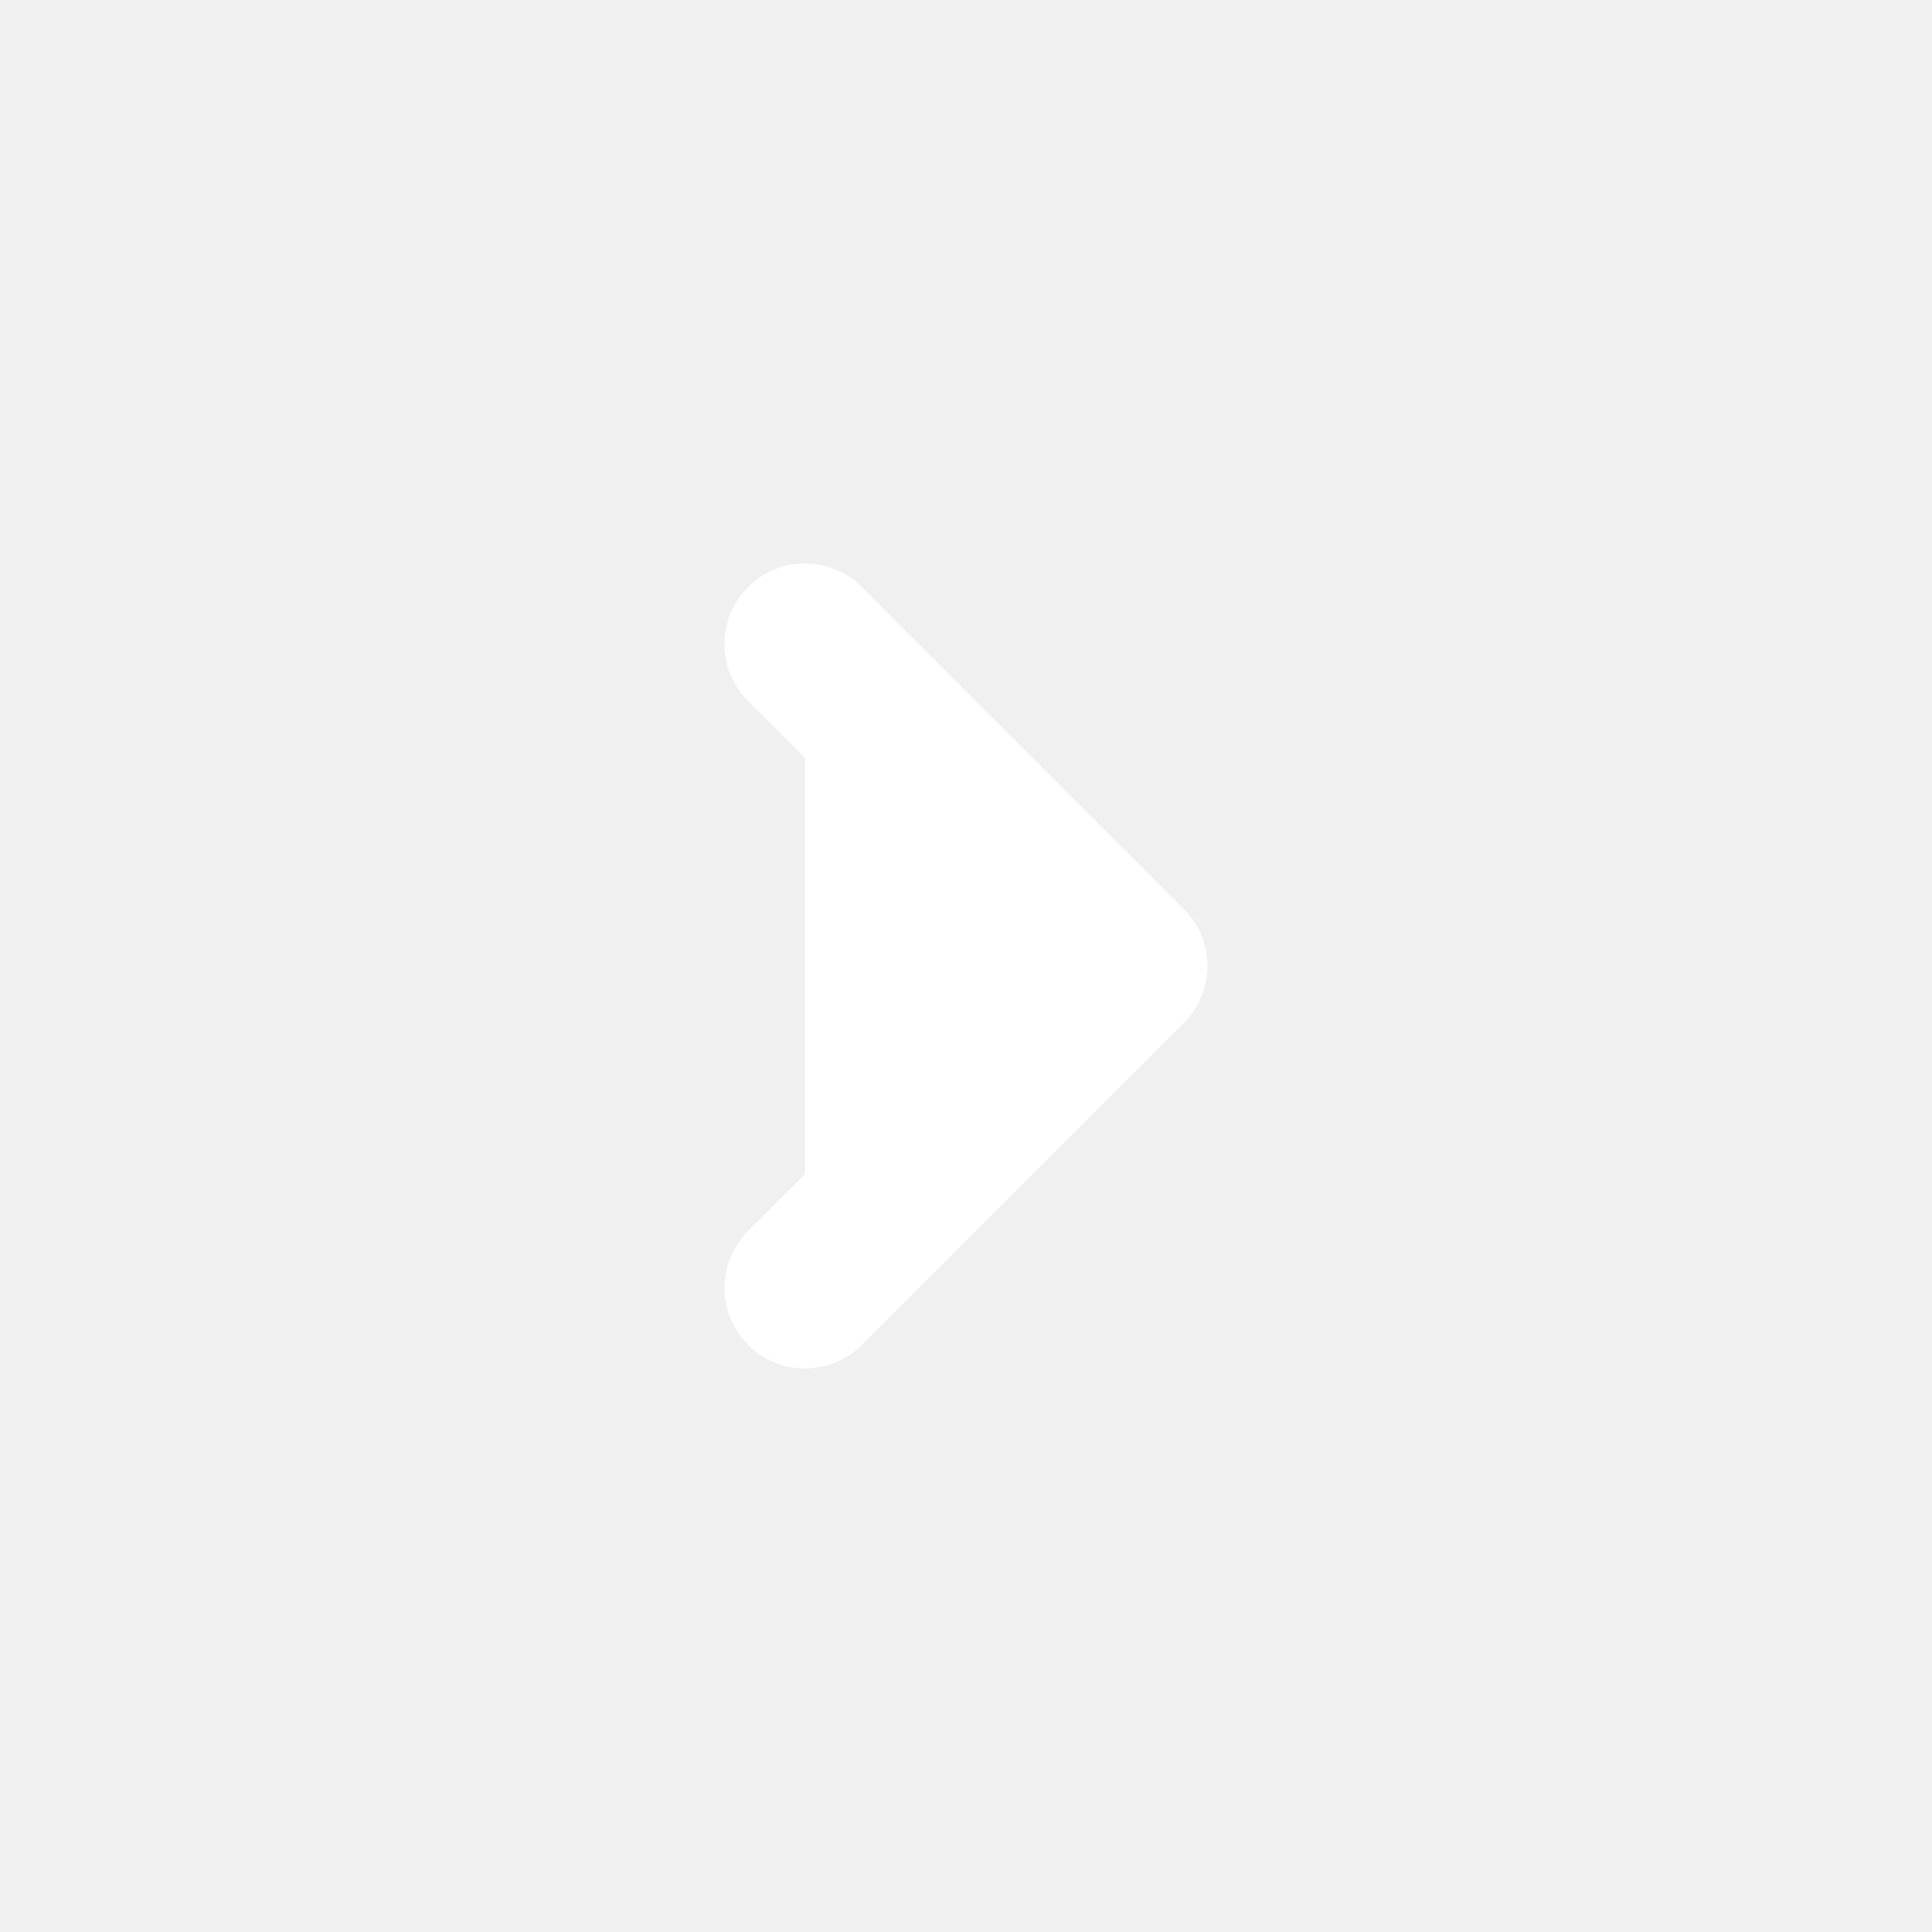
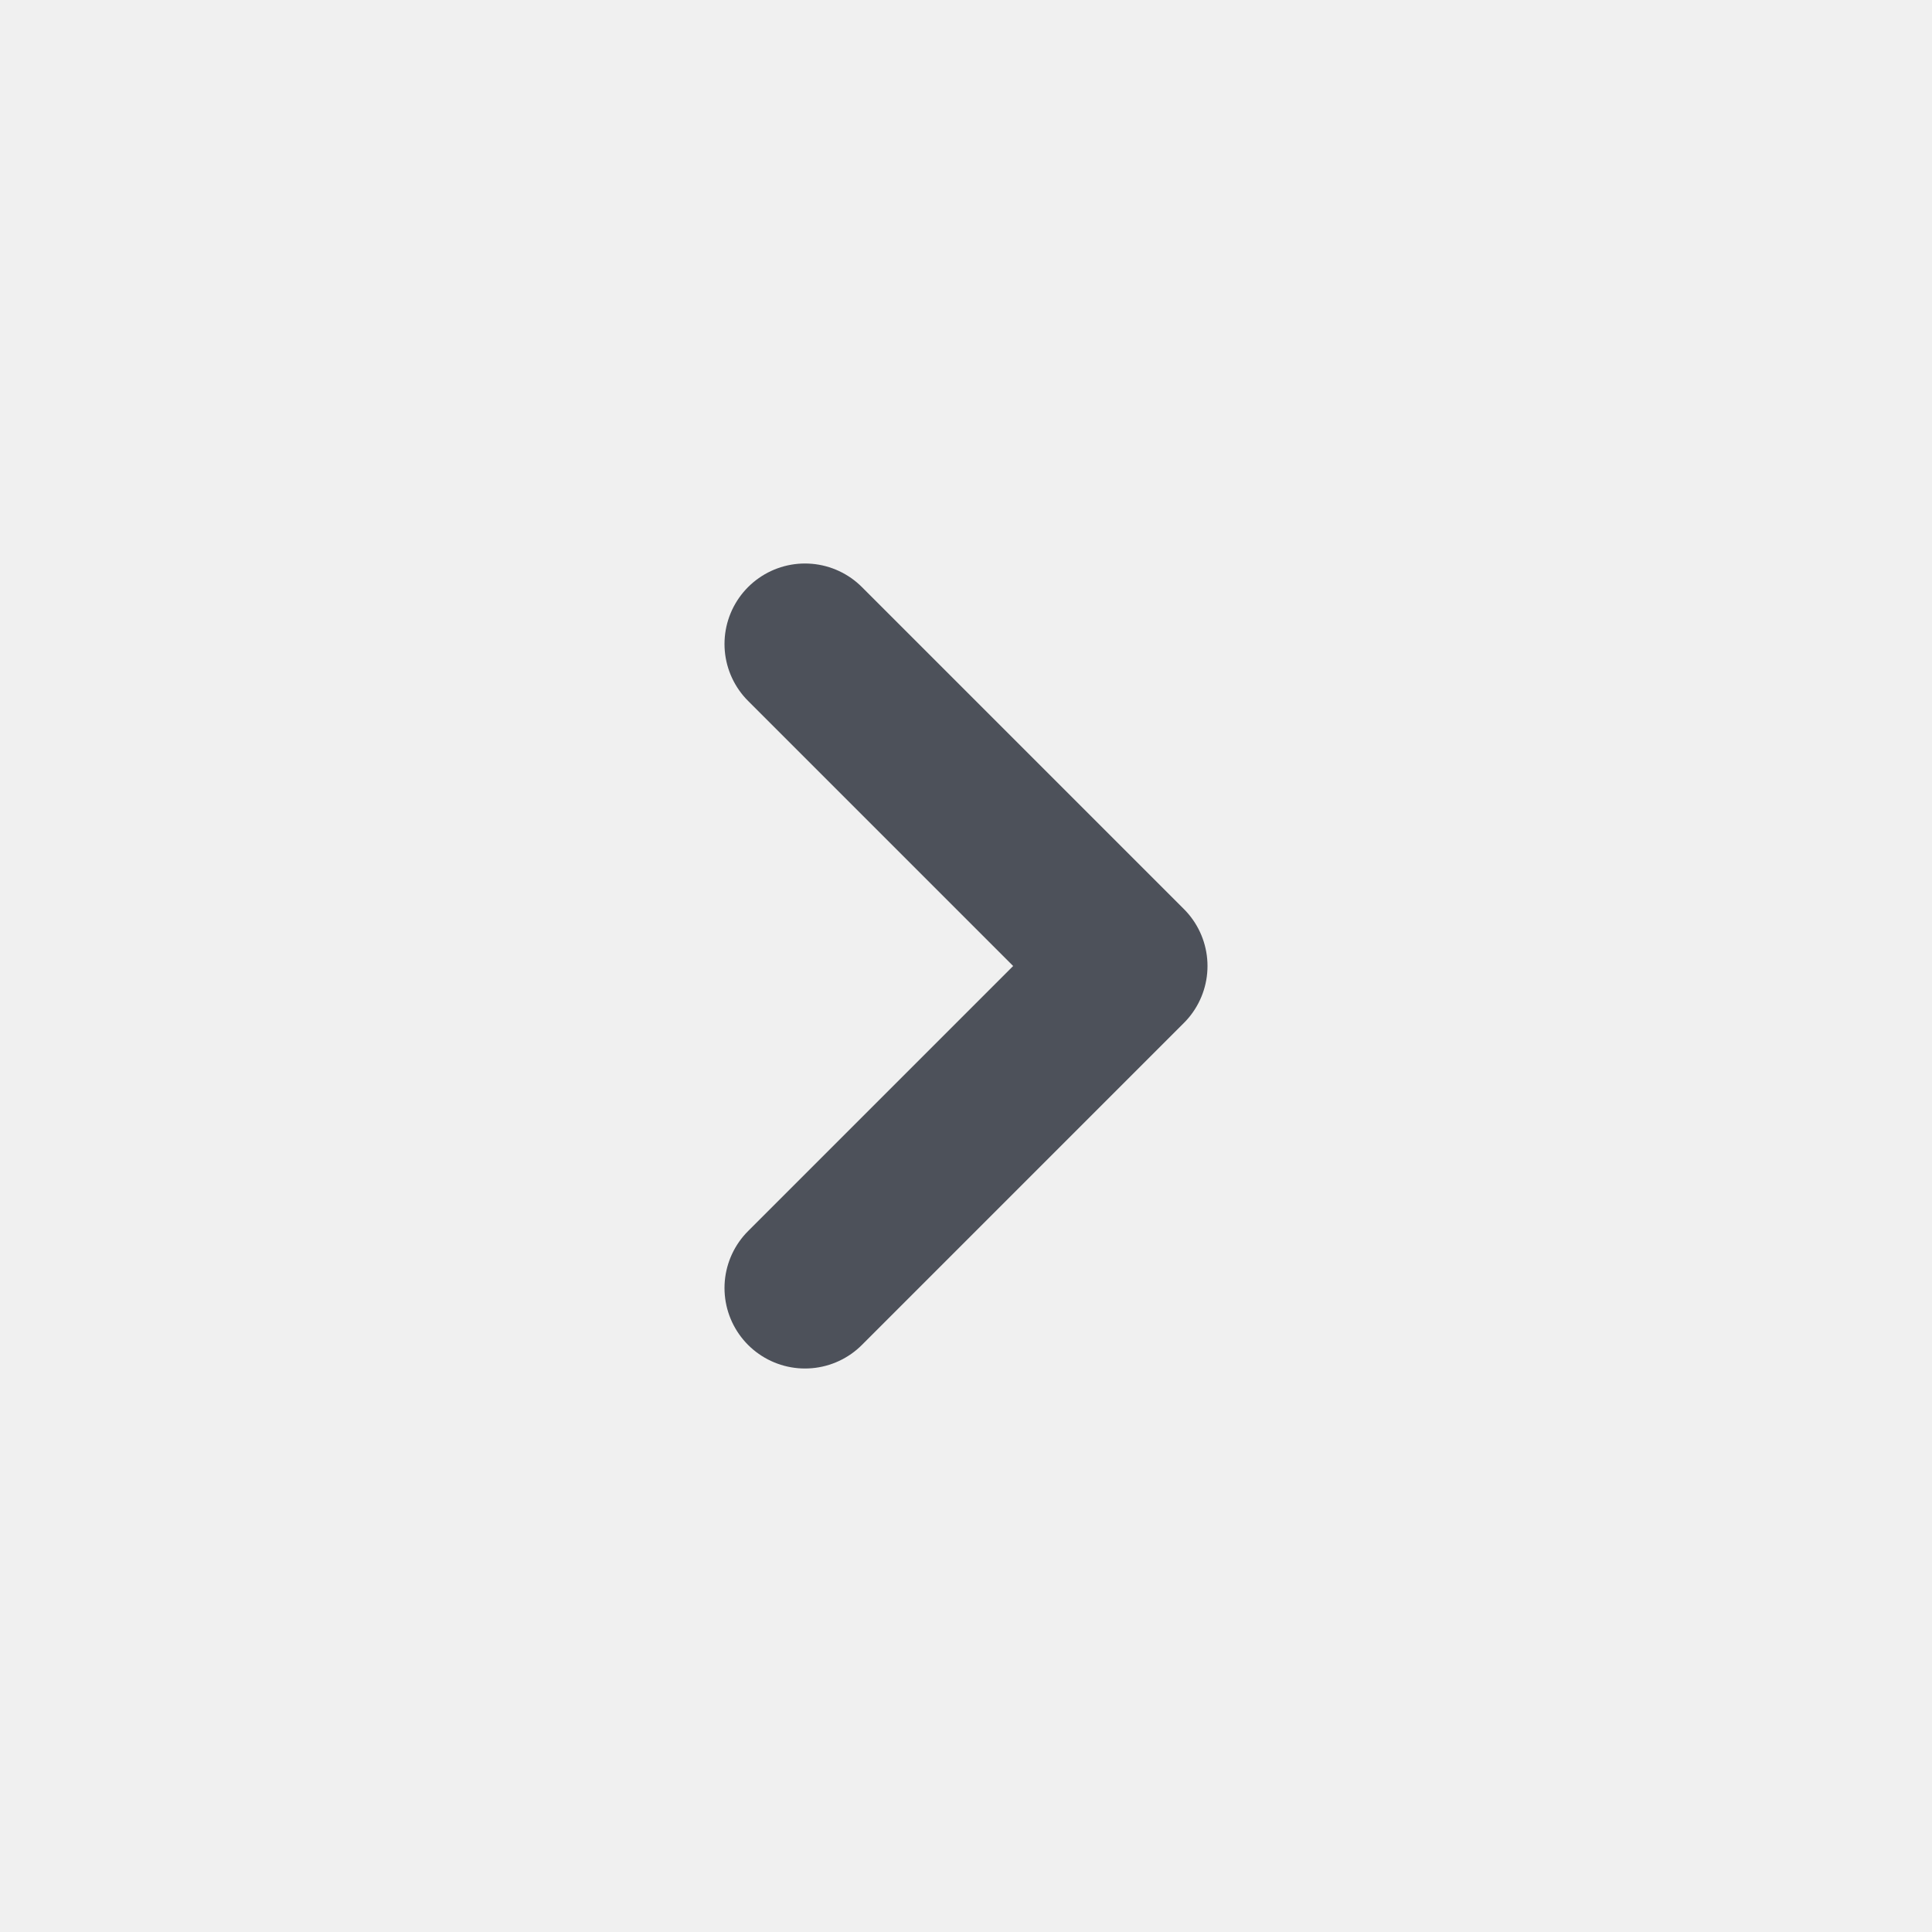
- <svg xmlns="http://www.w3.org/2000/svg" width="24" height="24" viewBox="0 0 24 24" fill="white">
-   <path d="M10 8L14 12L10 16" stroke="white" stroke-width="2" stroke-linecap="round" stroke-linejoin="round" fill="white" />
+ <svg xmlns="http://www.w3.org/2000/svg" width="24" height="24" viewBox="0 0 24 24" fill="none">
+   <path d="M10 8L14 12L10 16" stroke="#4D515A" stroke-width="2" stroke-linecap="round" stroke-linejoin="round" />
</svg>
